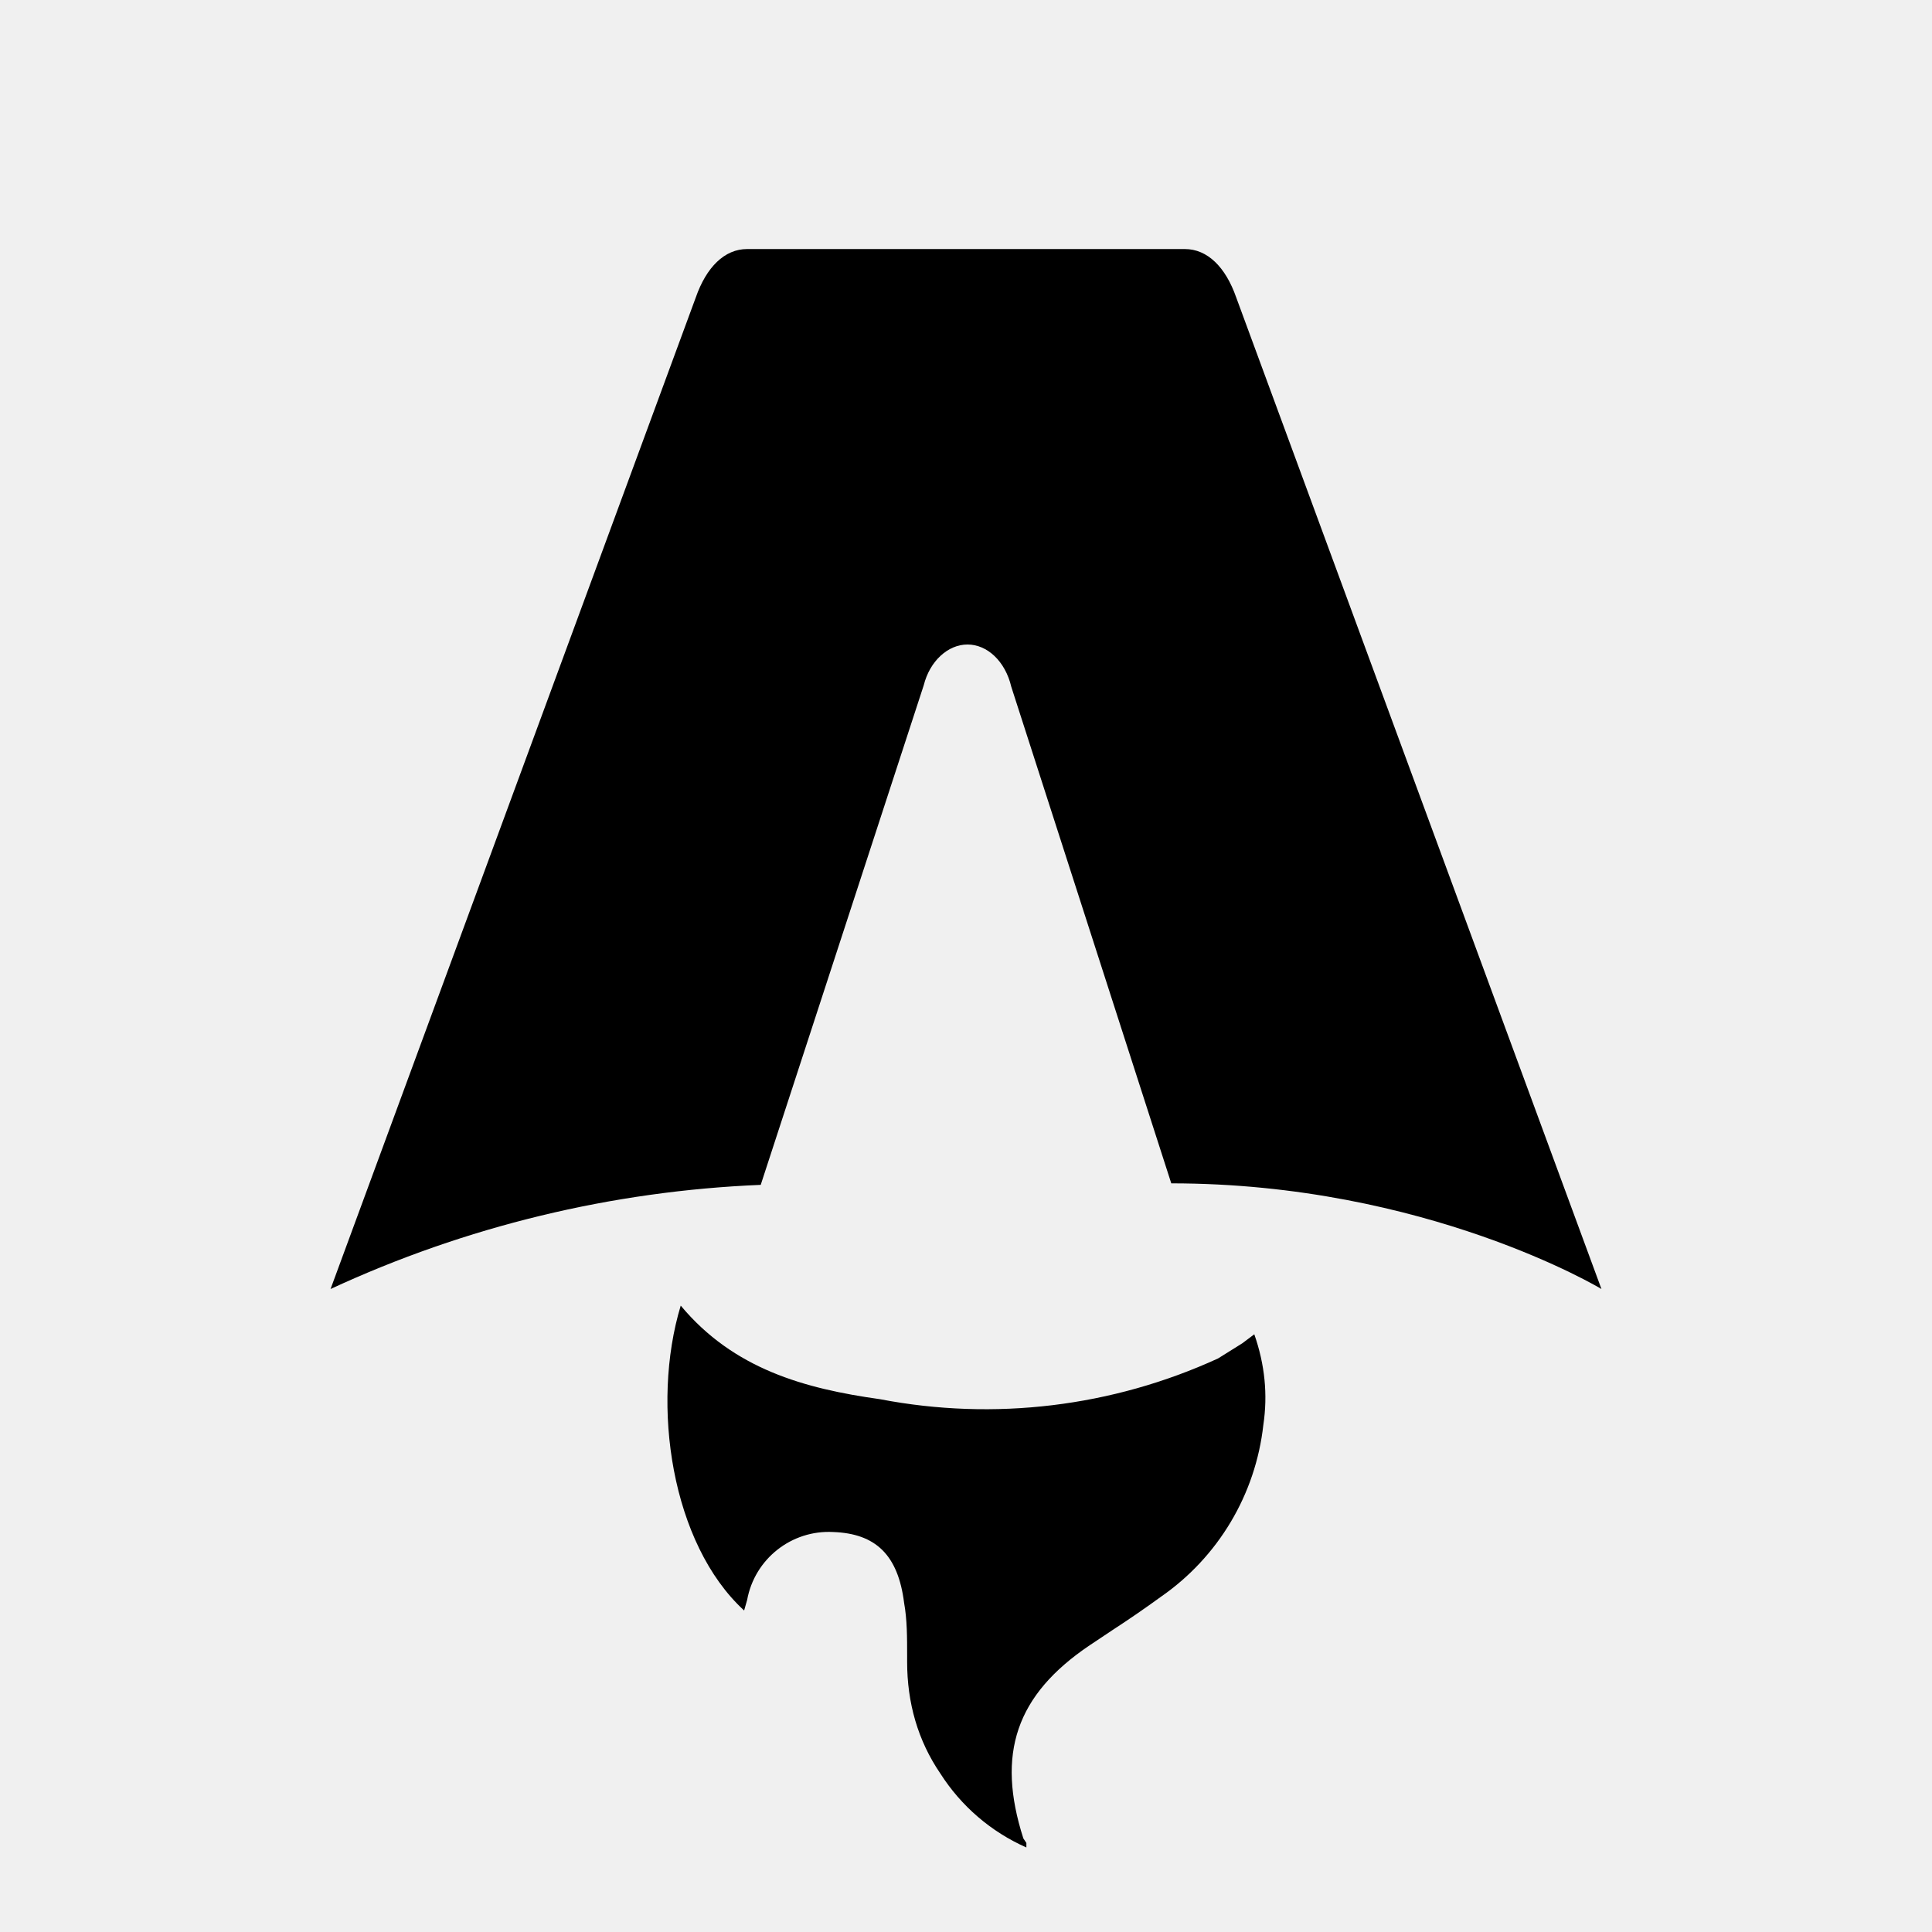
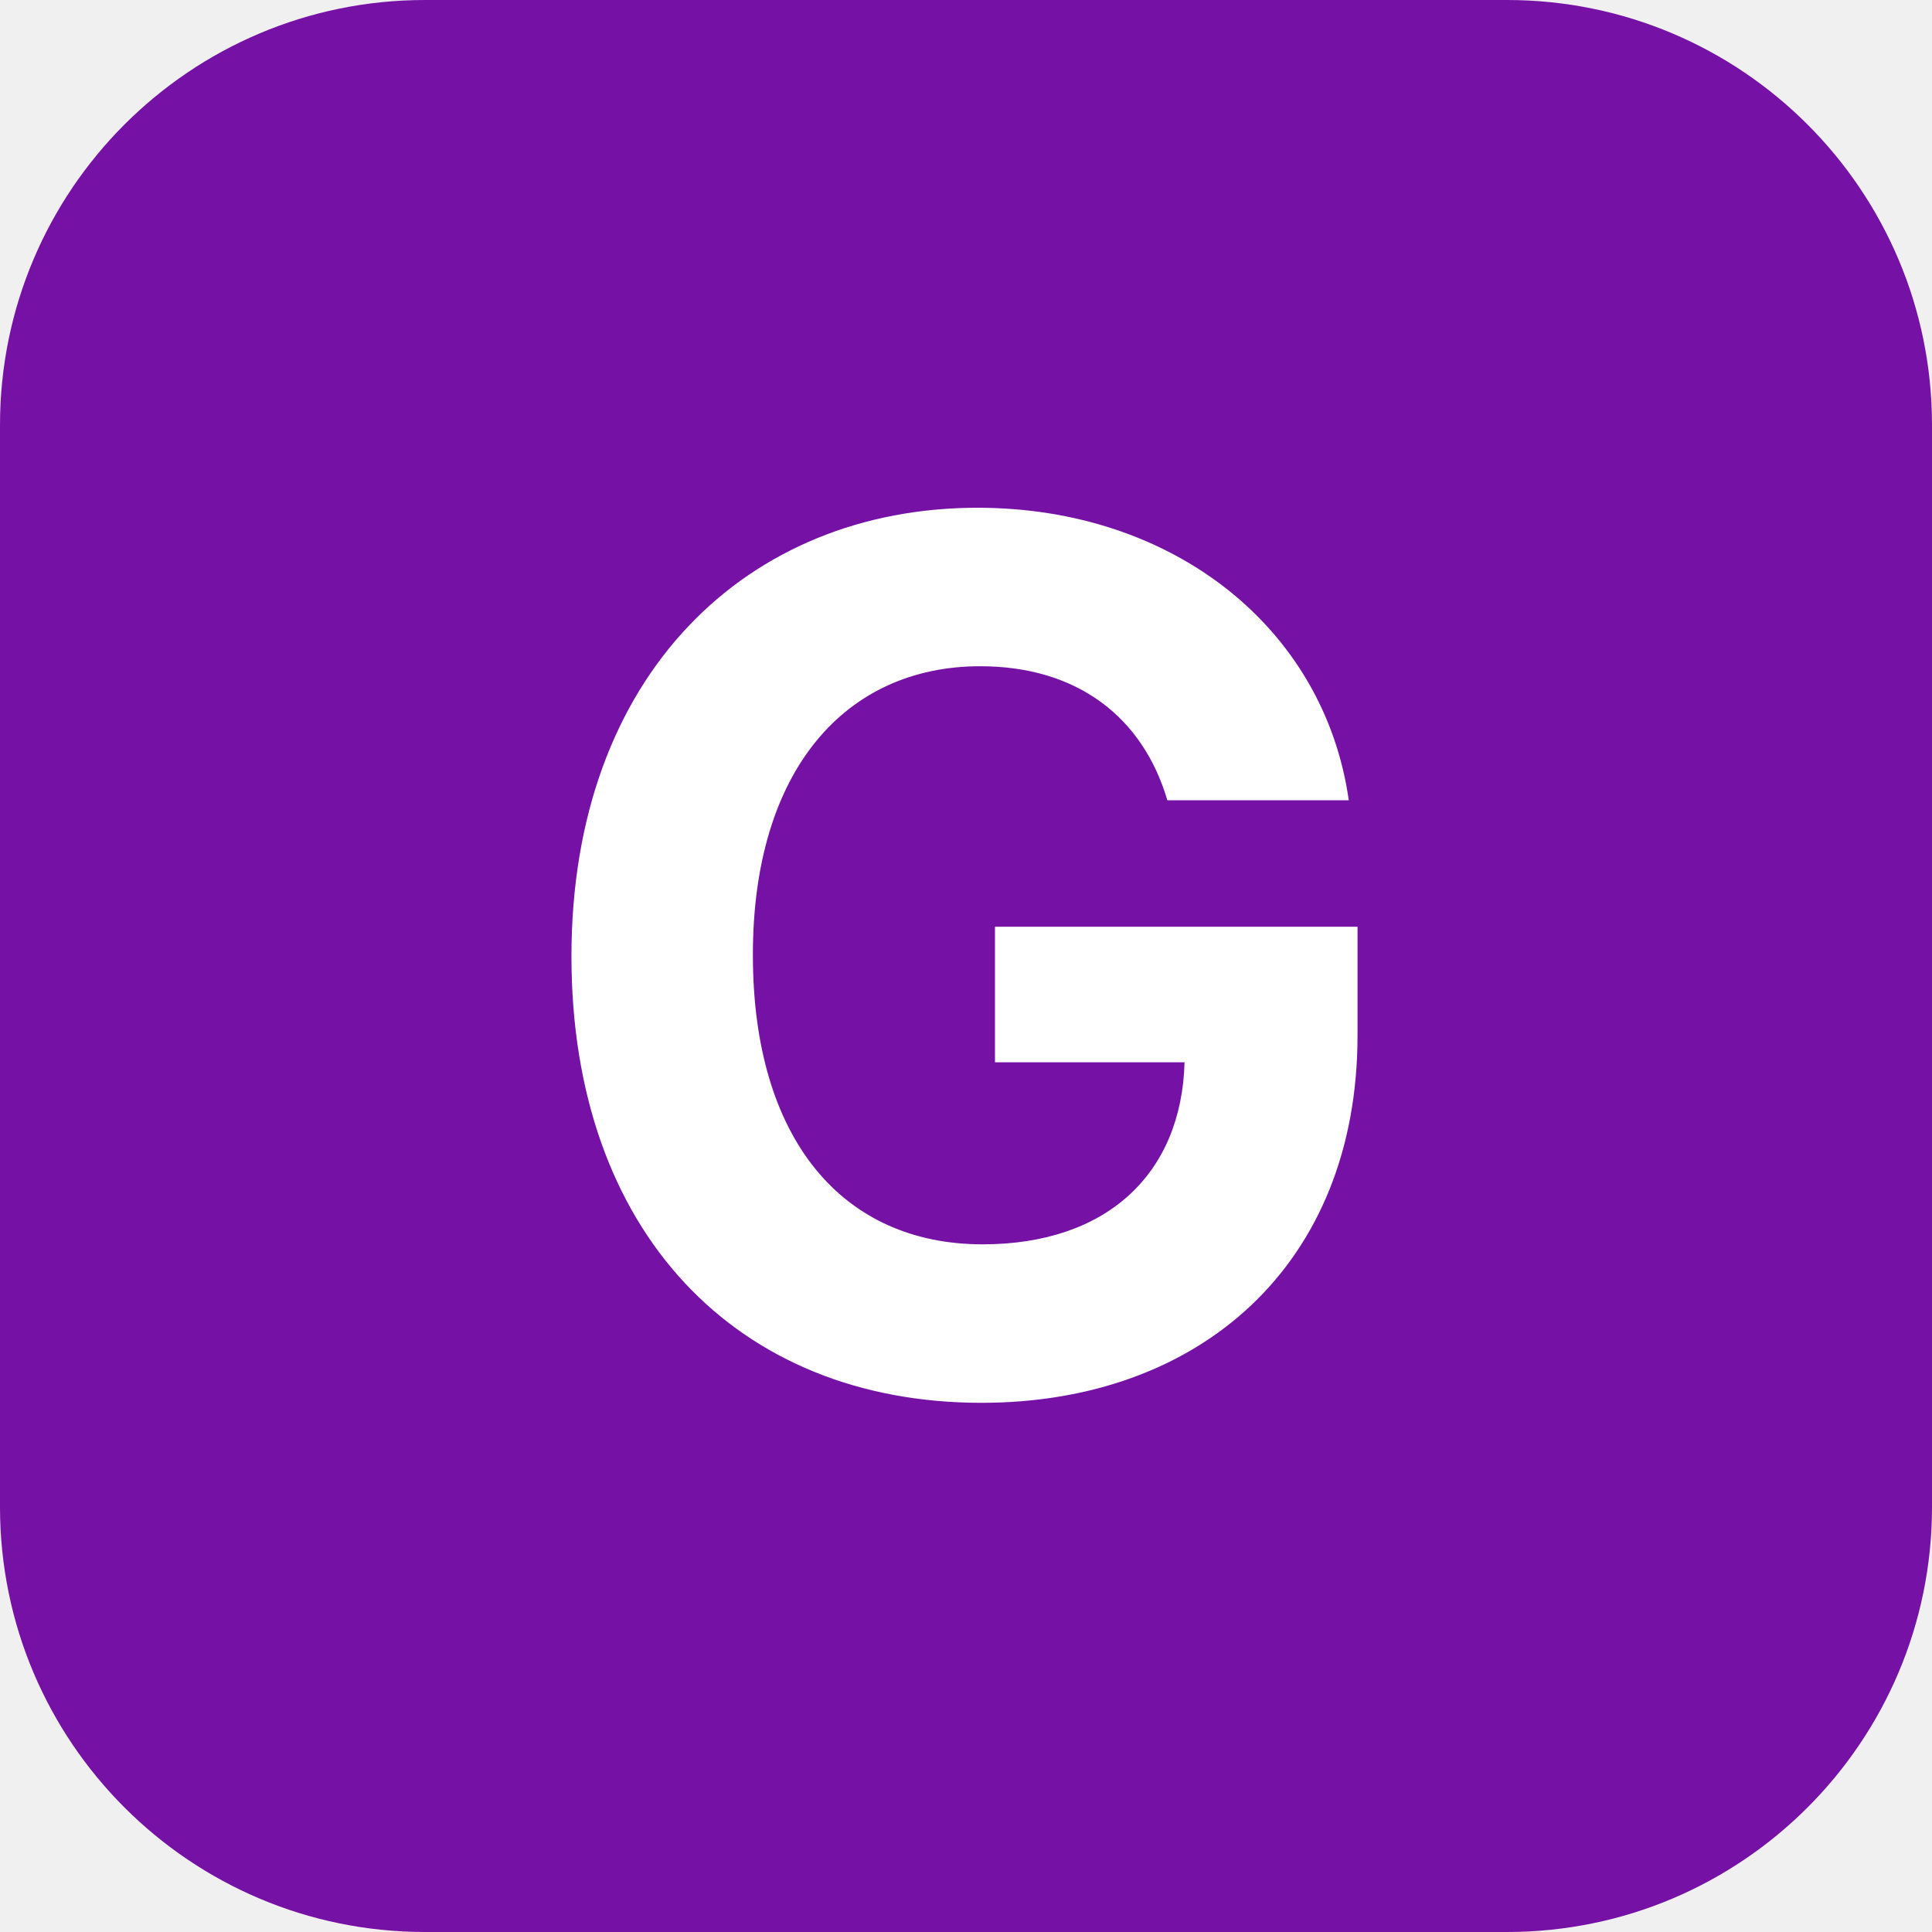
- <svg xmlns="http://www.w3.org/2000/svg" fill="none" viewBox="0 0 128 128">
-   <path d="M50.4 78.5a75.1 75.1 0 0 0-28.5 6.9l24.2-65.7c.7-2 1.9-3.2 3.4-3.2h29c1.5 0 2.7 1.2 3.4 3.2l24.2 65.7s-11.6-7-28.5-7L67 45.5c-.4-1.7-1.6-2.8-2.9-2.8-1.3 0-2.5 1.1-2.9 2.7L50.4 78.5Zm-1.1 28.2Zm-4.2-20.2c-2 6.6-.6 15.8 4.2 20.2a17.5 17.5 0 0 1 .2-.7 5.5 5.5 0 0 1 5.7-4.5c2.8.1 4.3 1.5 4.7 4.7.2 1.1.2 2.3.2 3.5v.4c0 2.7.7 5.2 2.2 7.4a13 13 0 0 0 5.7 4.9v-.3l-.2-.3c-1.8-5.6-.5-9.5 4.4-12.8l1.5-1a73 73 0 0 0 3.2-2.2 16 16 0 0 0 6.8-11.4c.3-2 .1-4-.6-6l-.8.6-1.6 1a37 37 0 0 1-22.4 2.7c-5-.7-9.7-2-13.2-6.2Z" />
-   <style>
-         path { fill: #000; }
-         @media (prefers-color-scheme: dark) {
-             path { fill: #FFF; }
-         }
-     </style>
+ <svg xmlns="http://www.w3.org/2000/svg" viewBox="0 0 100 100">
+   <rect width="100" height="100" rx="22" fill="#7611a6" />
+   <text x="50" y="72" text-anchor="middle" fill="#fff" font-family="-apple-system, BlinkMacSystemFont, sans-serif" font-weight="700" font-size="62">G</text>
</svg>
